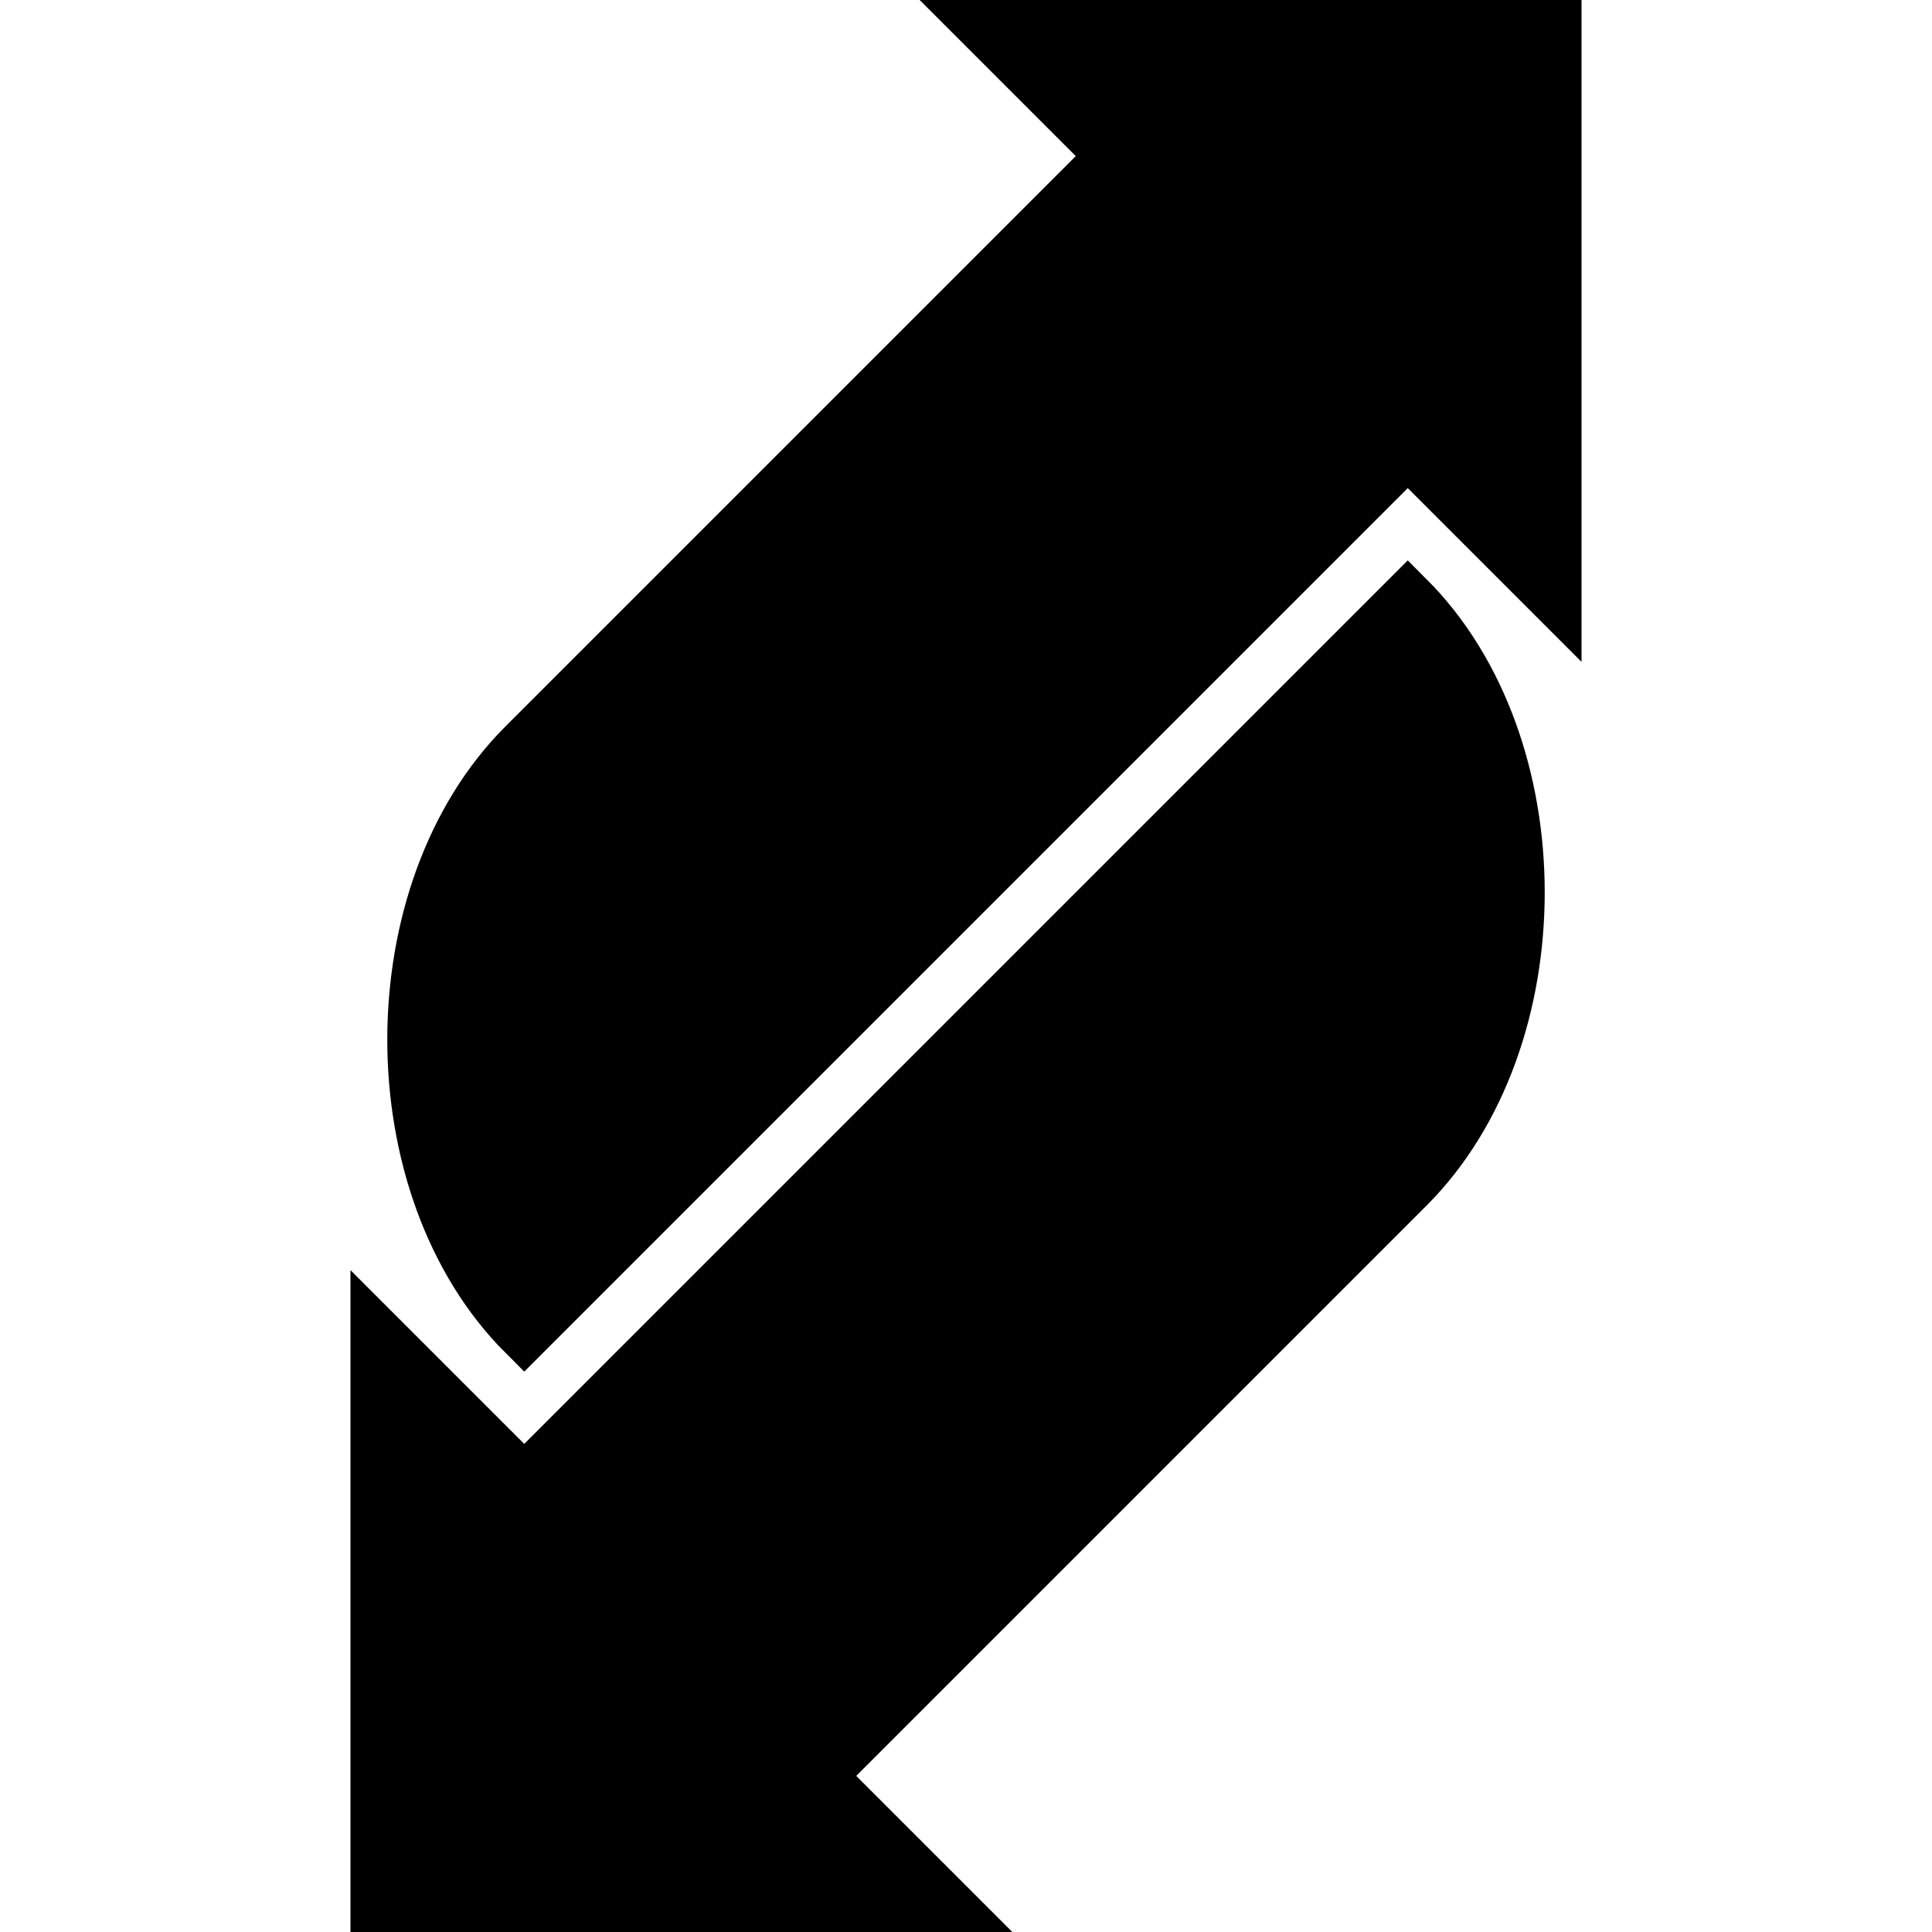
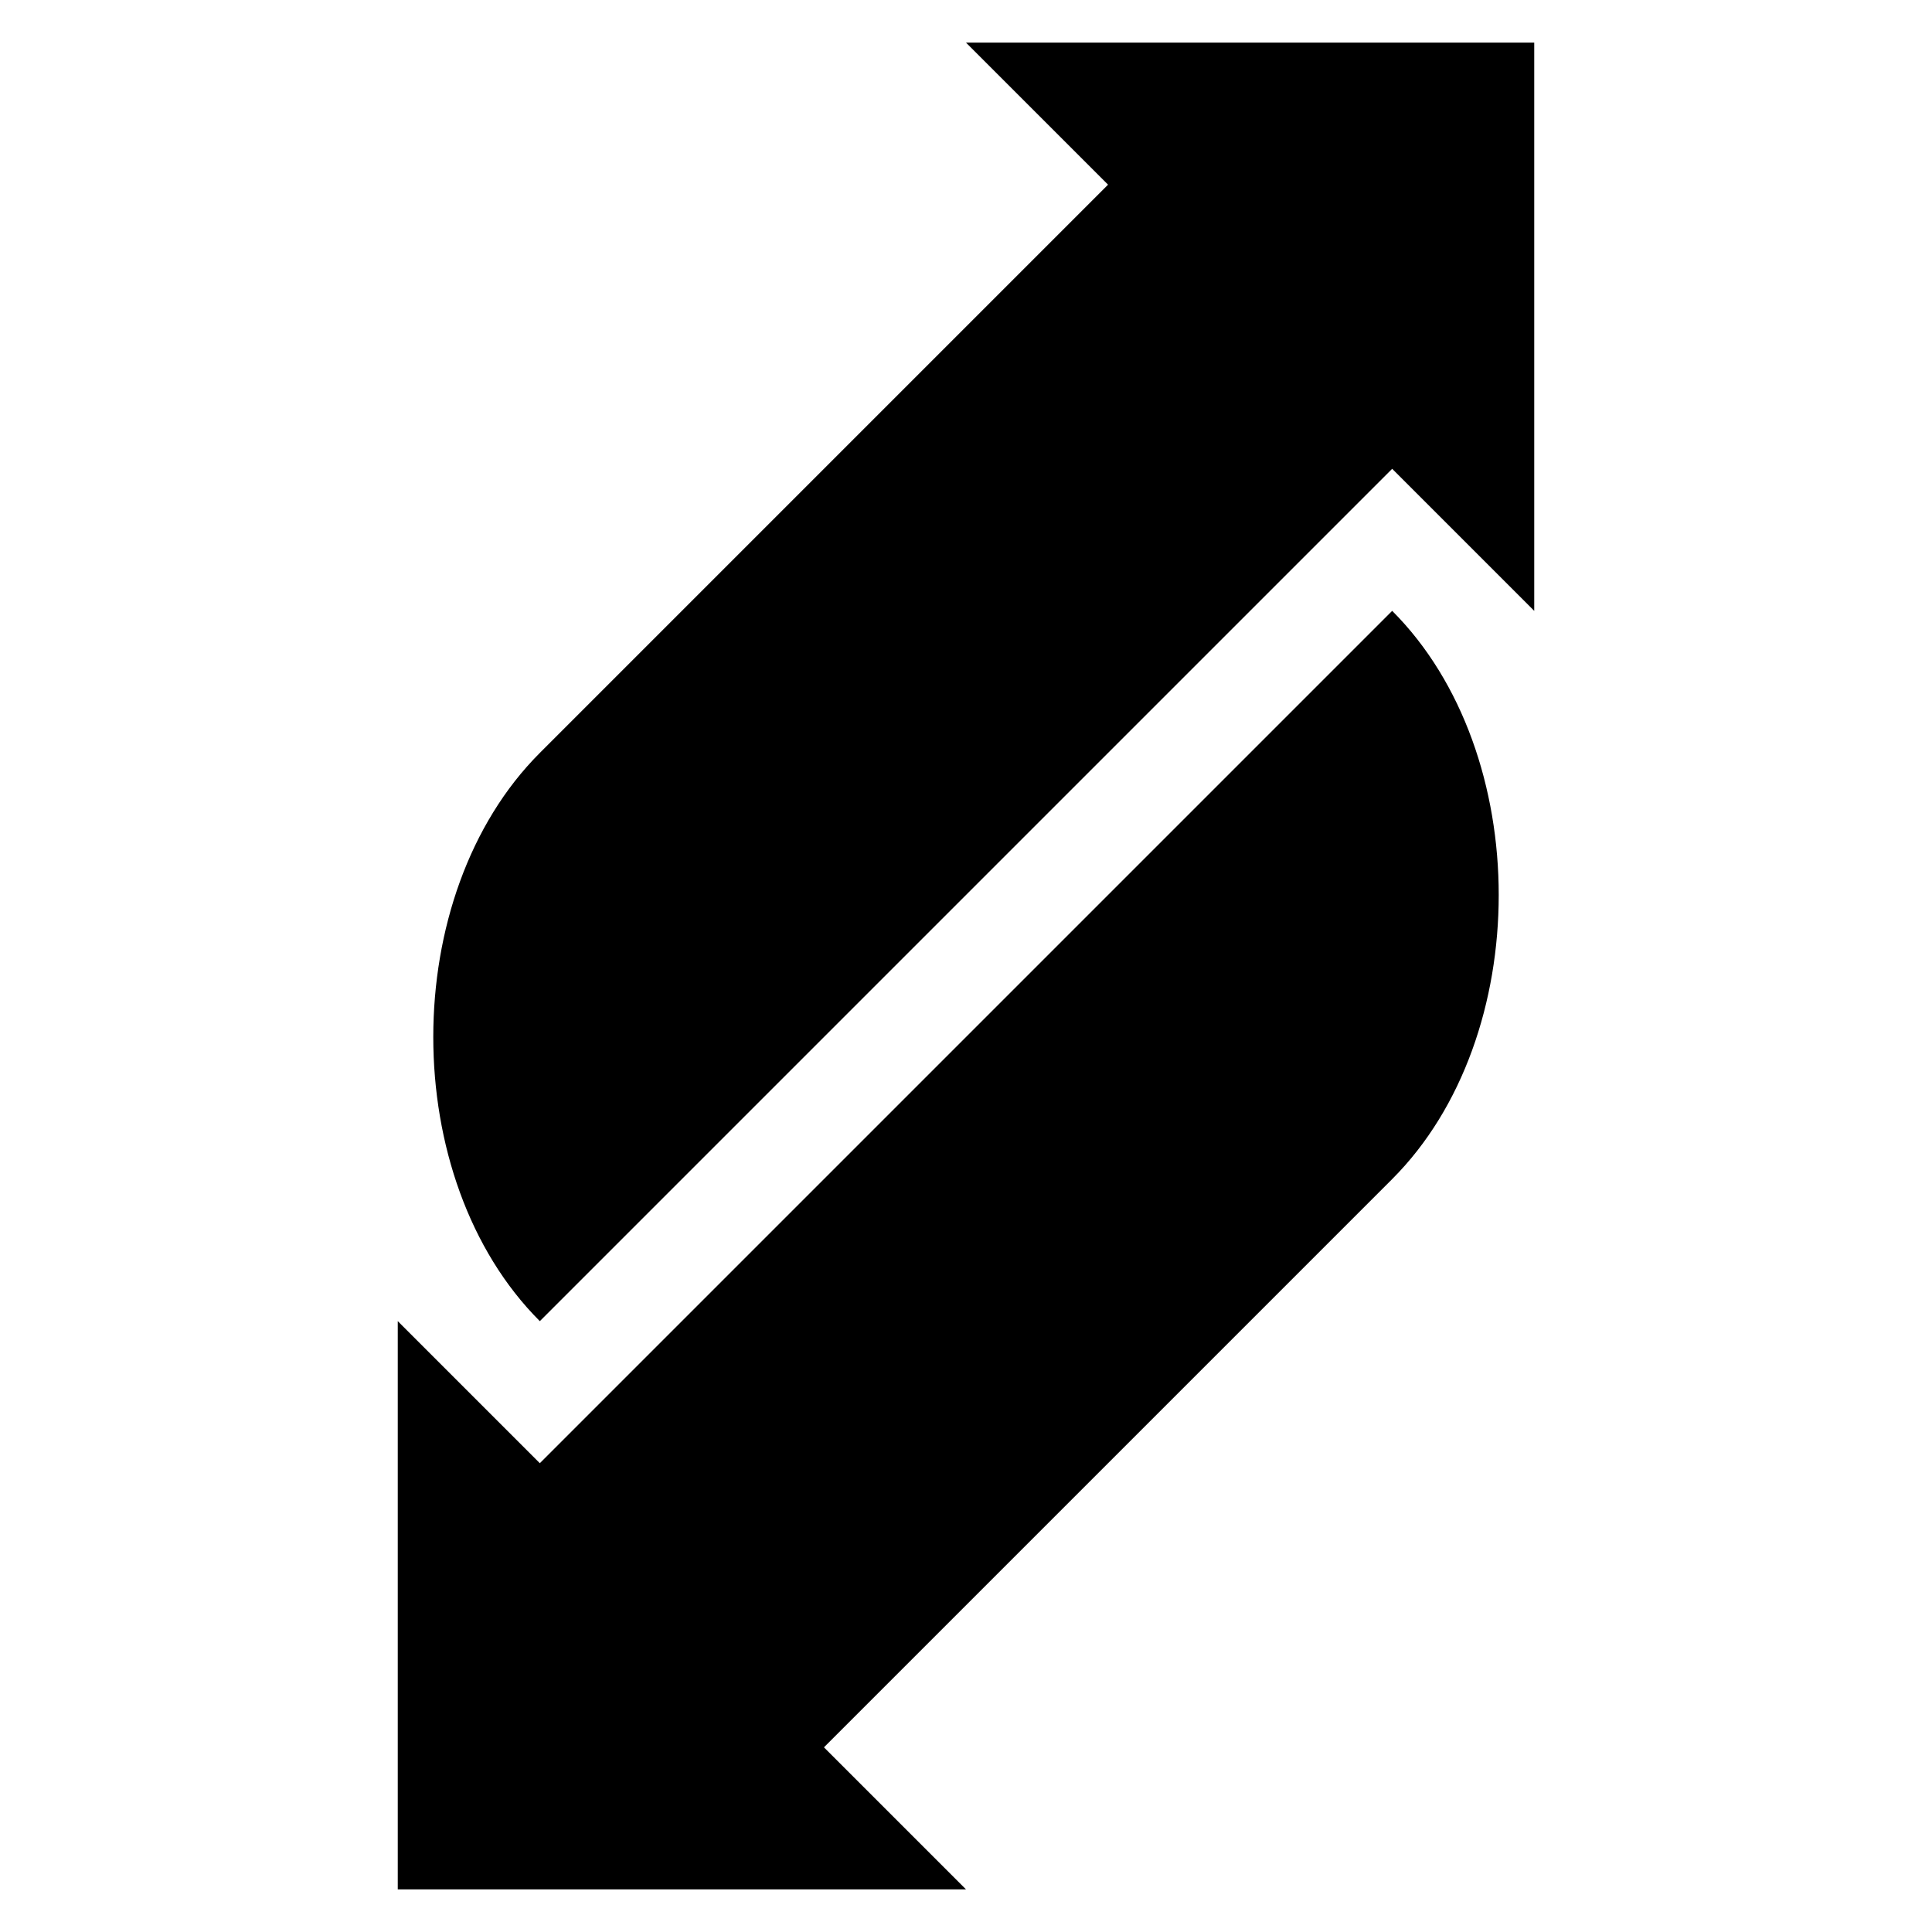
- <svg xmlns="http://www.w3.org/2000/svg" version="1.1" viewBox="-8.2 -8.2 16.4 16.4" width="16.4" height="16.4">
-   <path fill="#000000" stroke="#000000" stroke-width="0.45" stroke-linejoin="miter" d="M0,-8.125 L1.25,-6.875 L-3.75,-1.875 C-5,-0.625 -5,1.875 -3.75,3.125 L-1.25,0.625 L3.75,-4.375 L5,-3.125 L5,-8.125 Z            M0,8.125 L-1.25,6.875 L3.75,1.875 C5,0.625 5,-1.875 3.75,-3.125 L1.25,-0.625 L-3.75,4.375 L-5,3.125 L-5,8.125 Z" />
+ <svg xmlns="http://www.w3.org/2000/svg" version="1.1" width="17" height="17" viewBox="0 0 17 17">
+   <g transform="translate(8.5,8.5)">
+     <path fill="#000000" d="M0,-8.125 L1.25,-6.875 L-3.75,-1.875 C-5,-0.625 -5,1.875 -3.75,3.125 L-1.25,0.625 L3.75,-4.375 L5,-3.125 L5,-8.125 Z" />
+     <path fill="#000000" d="M0,8.125 L-1.25,6.875 L3.75,1.875 C5,0.625 5,-1.875 3.75,-3.125 L1.25,-0.625 L-3.75,4.375 L-5,3.125 L-5,8.125 Z" />
+   </g>
</svg>
